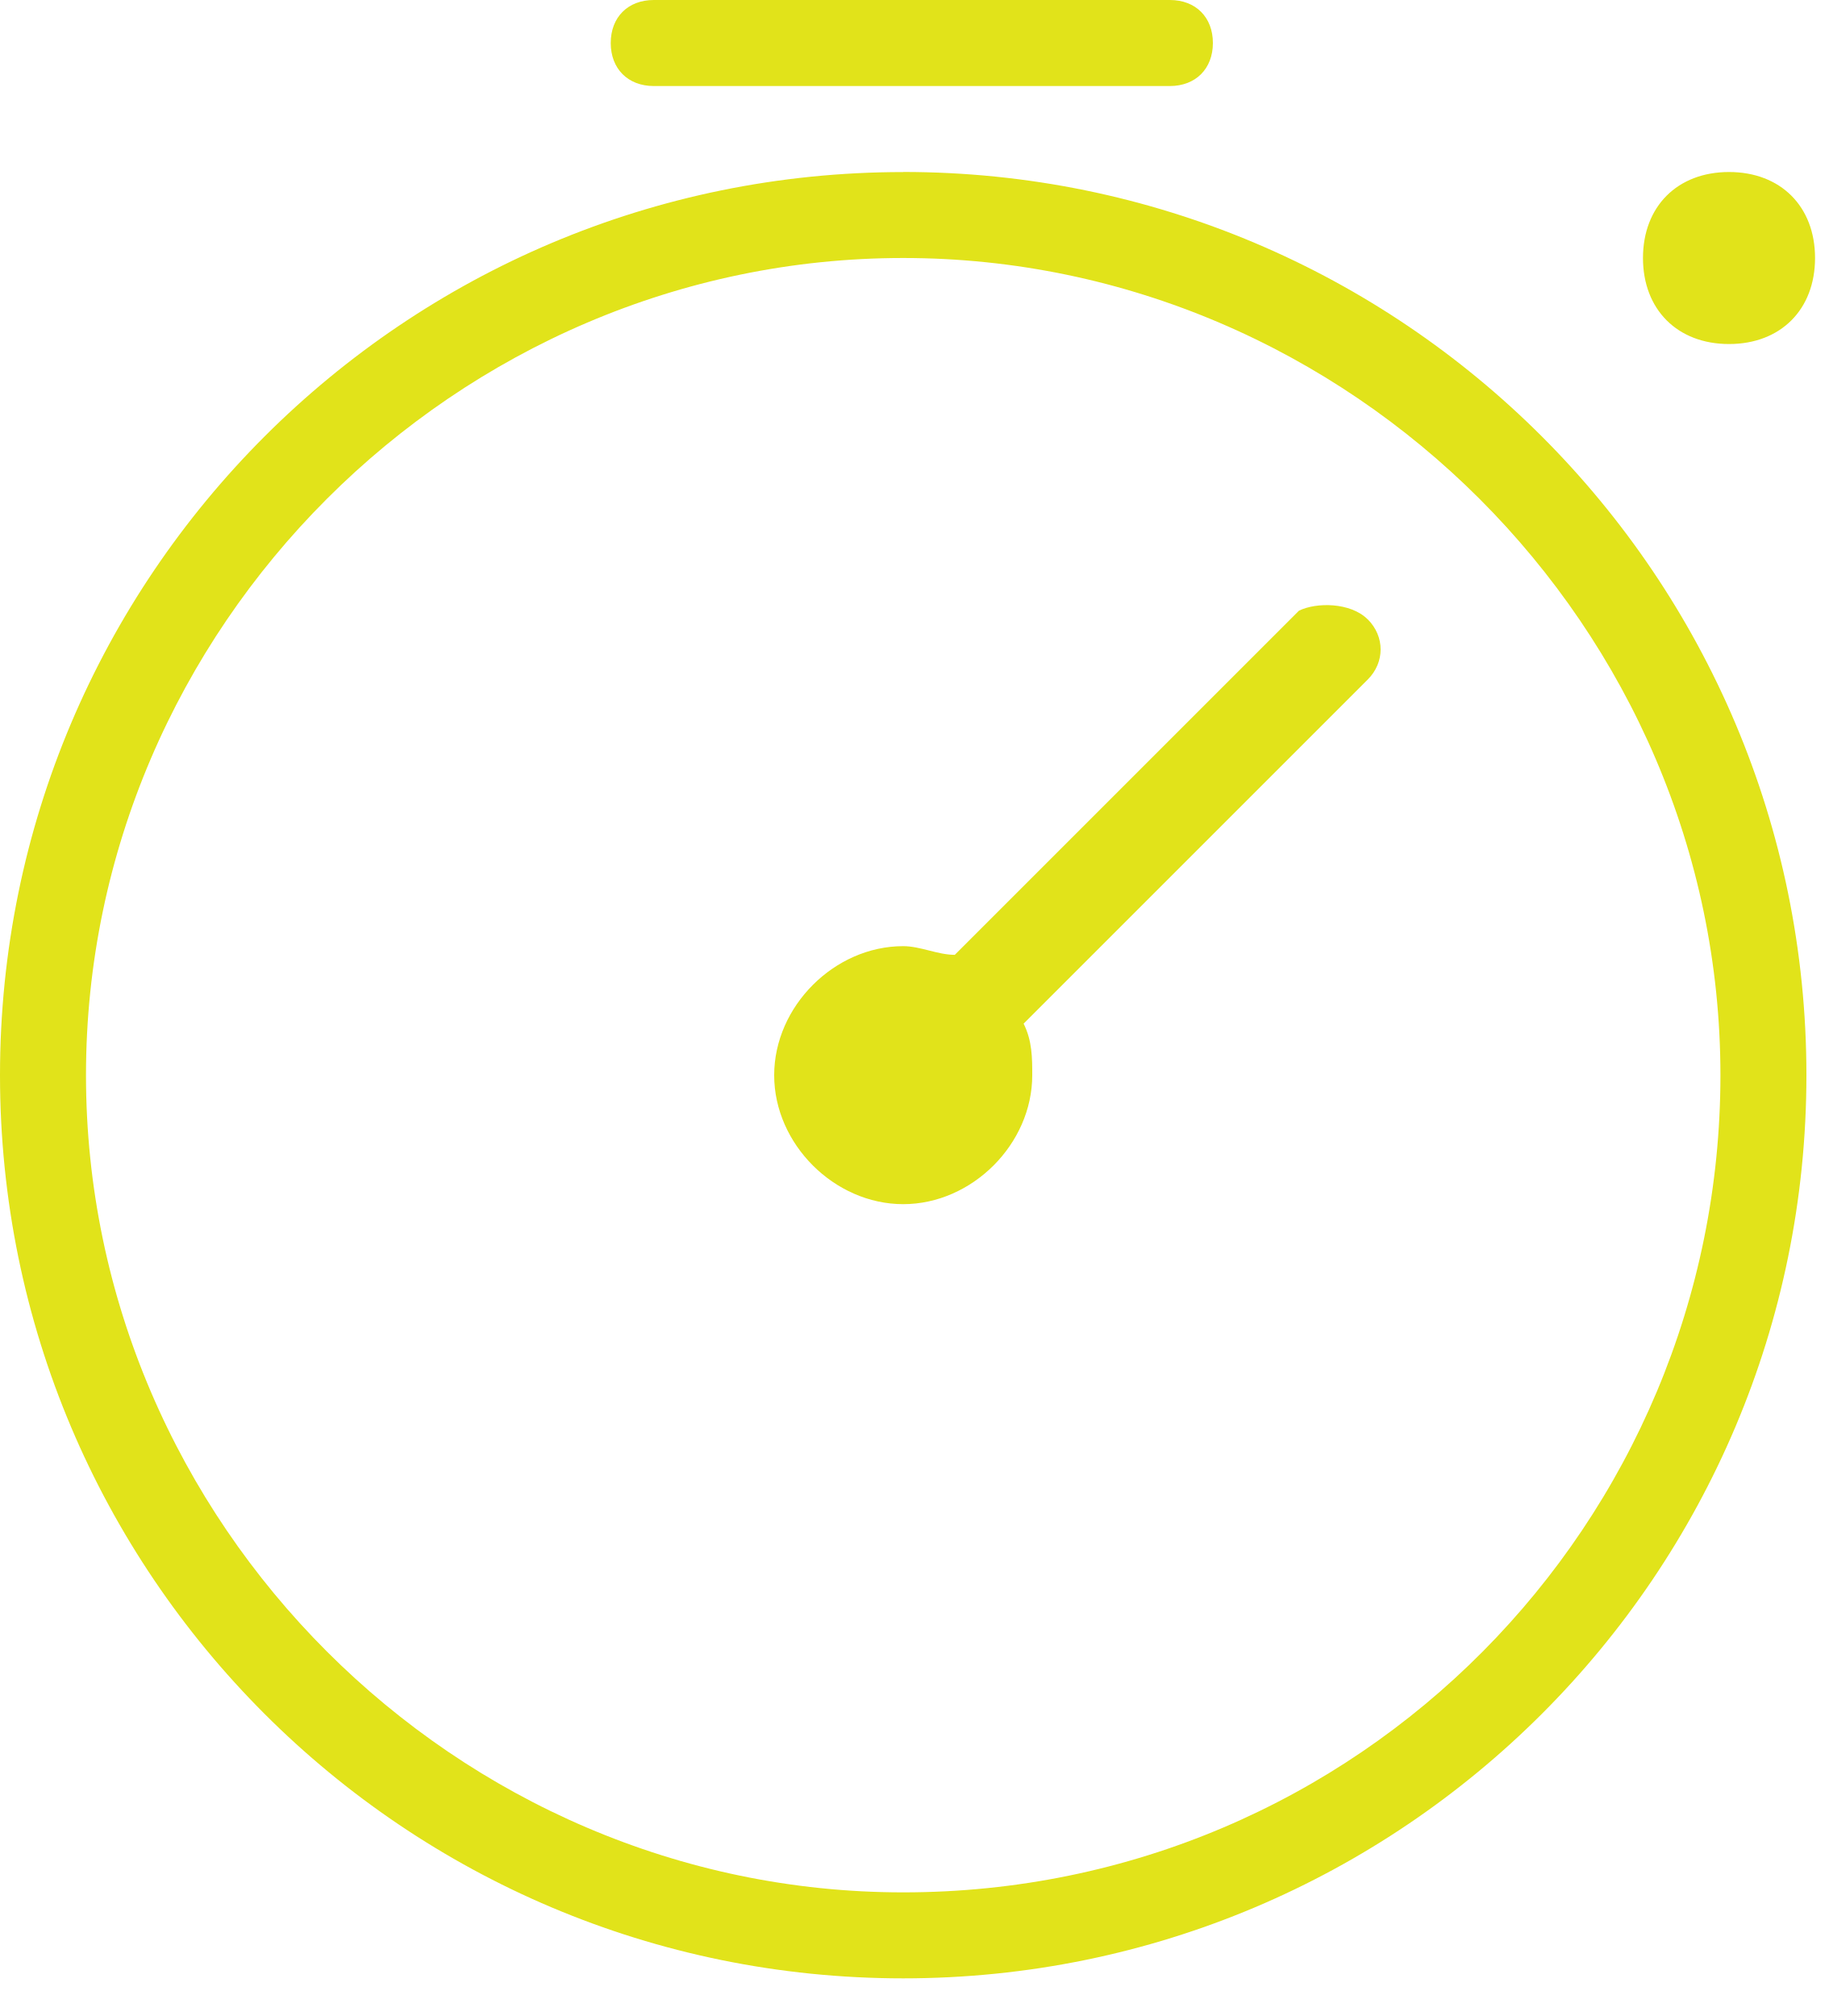
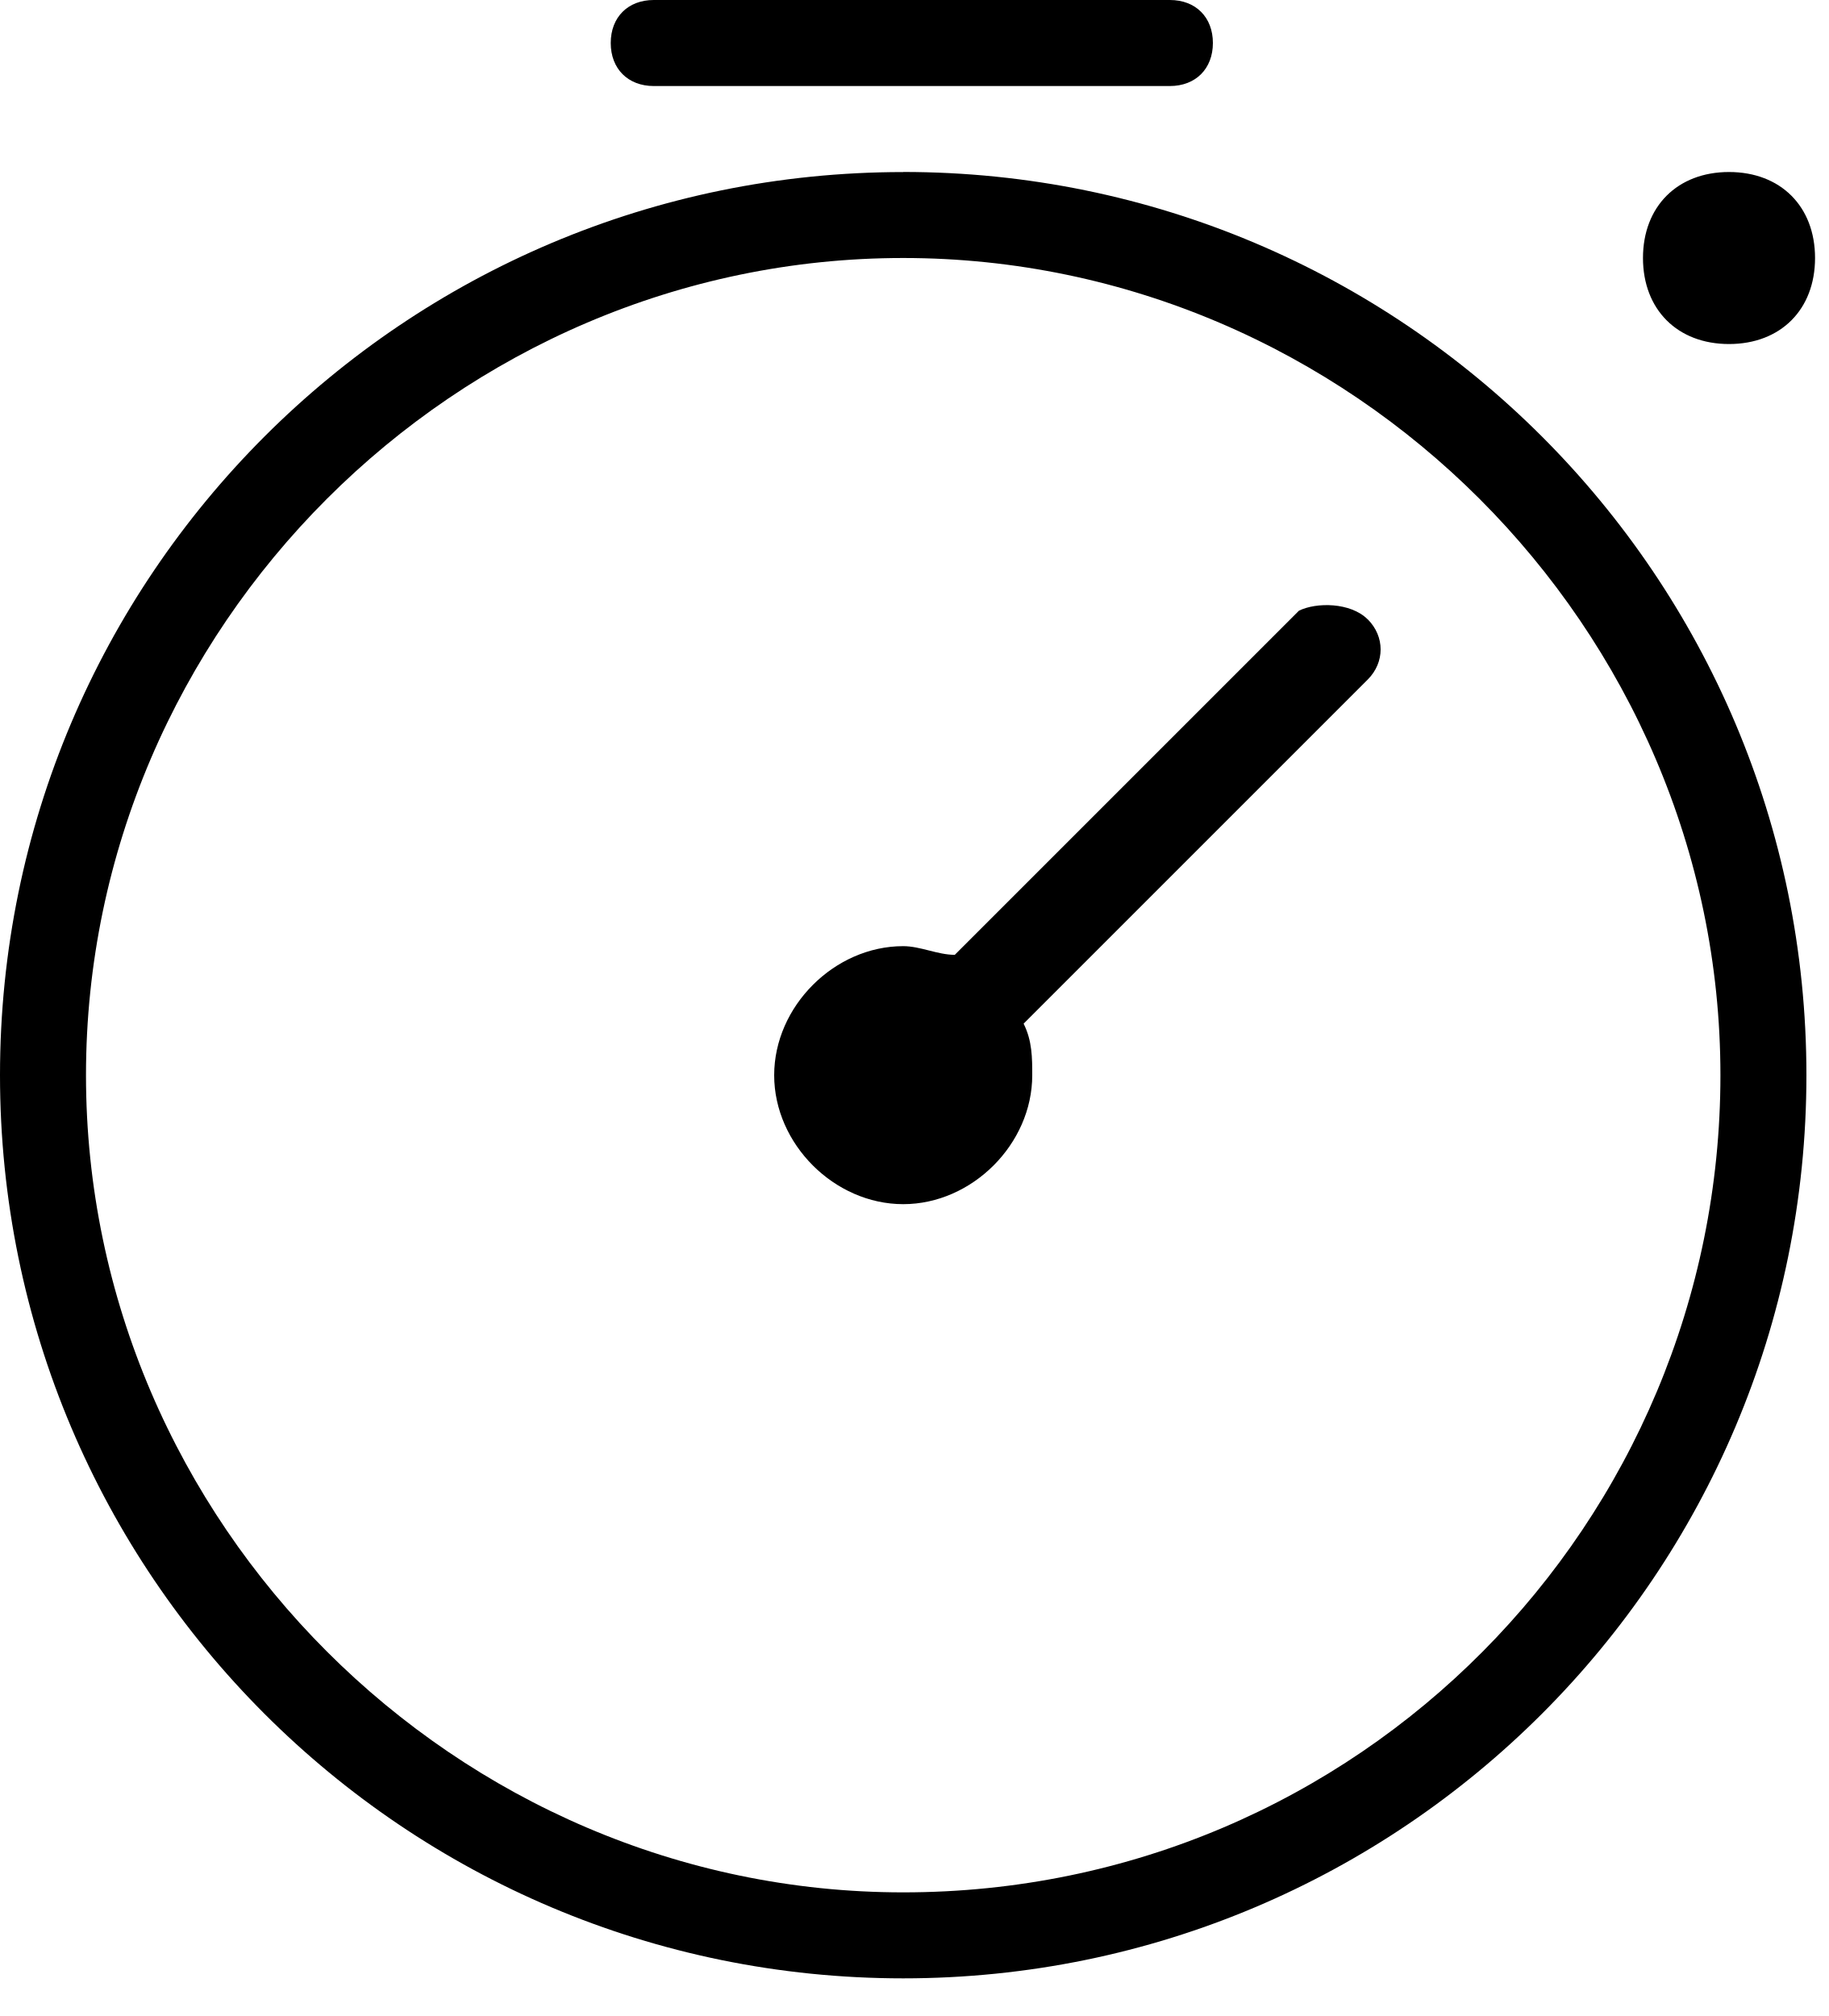
<svg xmlns="http://www.w3.org/2000/svg" viewBox="0 0 39 43">
-   <path fill="#E1E31A" fill-rule="nonzero" d="M19.264 3.67C8.624 3.67 0 12.29 0 22.932c0 10.642 8.623 19.265 19.264 19.265 10.64 0 19.264-8.623 19.264-19.265 0-10.64-8.623-19.264-19.264-19.264zm0 36.693c-9.54 0-17.43-7.89-17.43-17.43s7.89-17.43 17.43-17.43 17.43 7.89 17.43 17.43-7.706 17.43-17.43 17.43zM13.026.917c0-.55.367-.917.918-.917h11.008c.55 0 .917.367.917.917s-.368.918-.918.918H13.944c-.55 0-.918-.367-.918-.918zm22.016 4.587c0-1.1.734-1.835 1.835-1.835 1.1 0 1.835.733 1.835 1.834 0 1.1-.734 1.835-1.835 1.835-1.1 0-1.835-.735-1.835-1.836zm-5.87 7.706c.366.367.366.917 0 1.284l-7.34 7.34c.184.366.184.733.184 1.1 0 1.467-1.284 2.75-2.752 2.75-1.468 0-2.752-1.283-2.752-2.75 0-1.468 1.284-2.753 2.752-2.753.367 0 .734.185 1.1.185l7.34-7.34c.367-.182 1.1-.182 1.467.185z" />
+   <path fill-rule="nonzero" d="M19.264 3.67C8.624 3.67 0 12.29 0 22.932c0 10.642 8.623 19.265 19.264 19.265 10.64 0 19.264-8.623 19.264-19.265 0-10.64-8.623-19.264-19.264-19.264zm0 36.693c-9.54 0-17.43-7.89-17.43-17.43s7.89-17.43 17.43-17.43 17.43 7.89 17.43 17.43-7.706 17.43-17.43 17.43zM13.026.917c0-.55.367-.917.918-.917h11.008c.55 0 .917.367.917.917s-.368.918-.918.918H13.944c-.55 0-.918-.367-.918-.918zm22.016 4.587c0-1.1.734-1.835 1.835-1.835 1.1 0 1.835.733 1.835 1.834 0 1.1-.734 1.835-1.835 1.835-1.1 0-1.835-.735-1.835-1.836zm-5.87 7.706c.366.367.366.917 0 1.284l-7.34 7.34c.184.366.184.733.184 1.1 0 1.467-1.284 2.75-2.752 2.75-1.468 0-2.752-1.283-2.752-2.75 0-1.468 1.284-2.753 2.752-2.753.367 0 .734.185 1.1.185l7.34-7.34c.367-.182 1.1-.182 1.467.185z" />
</svg>
